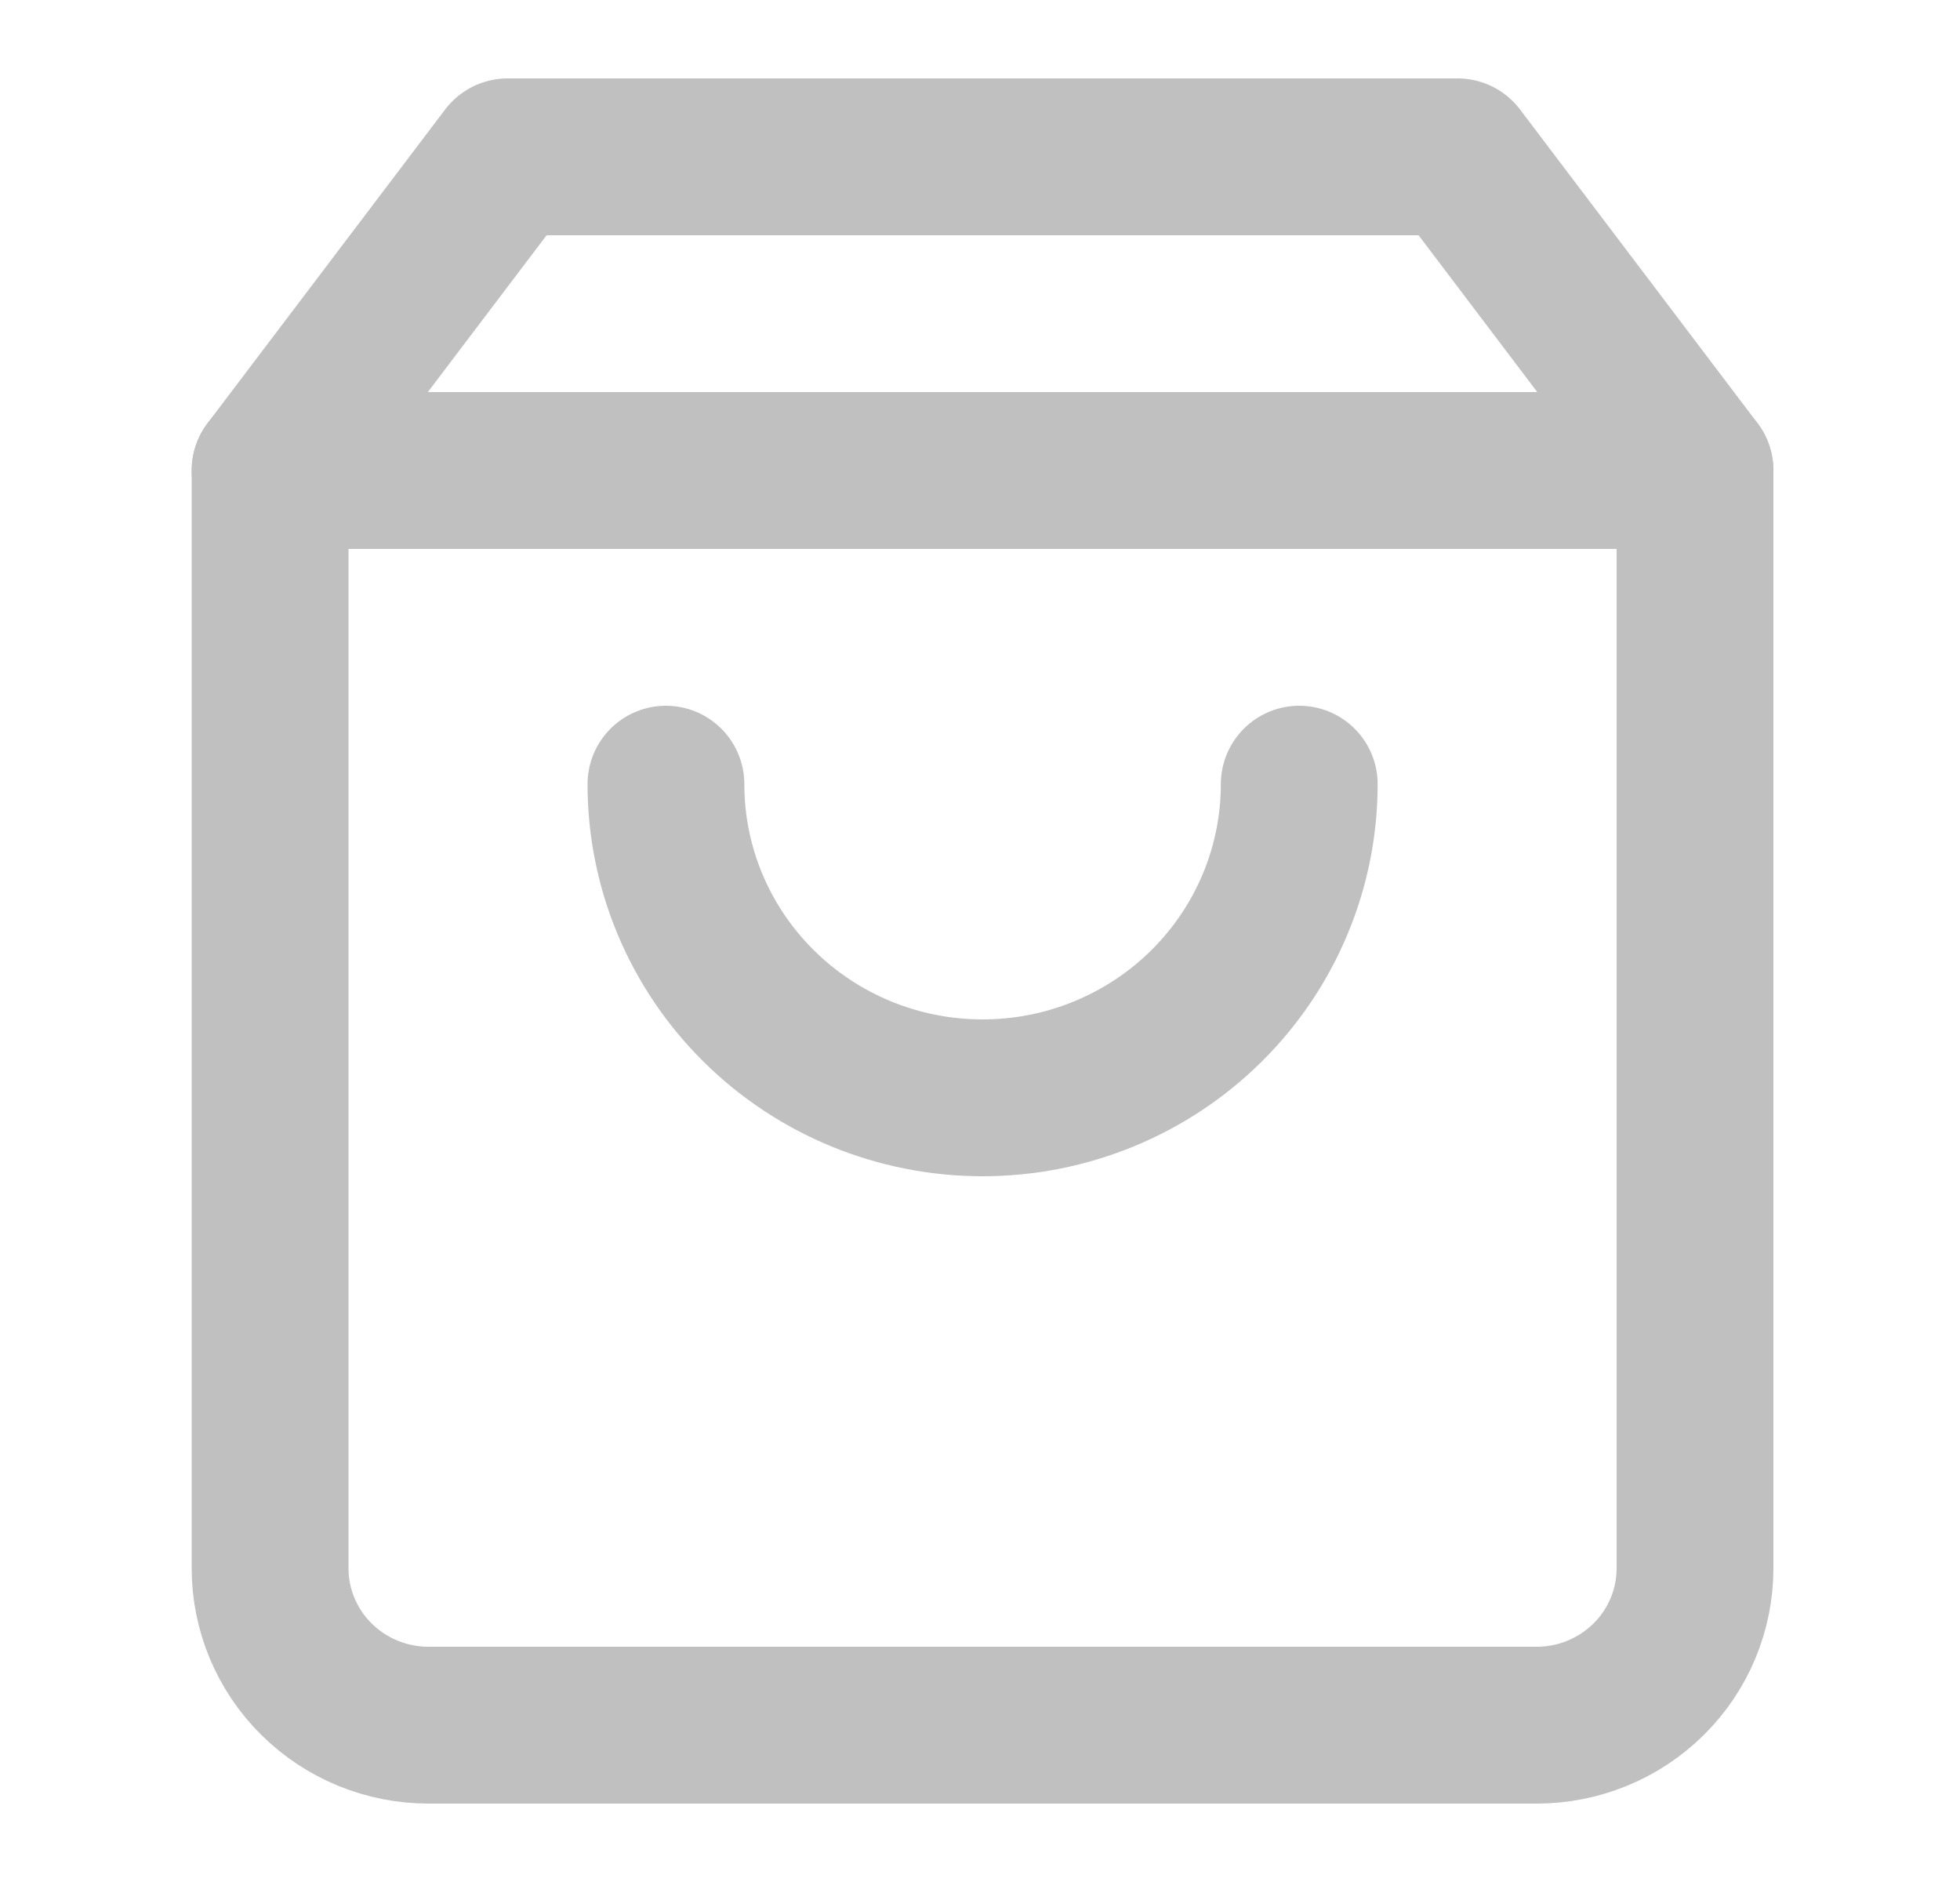
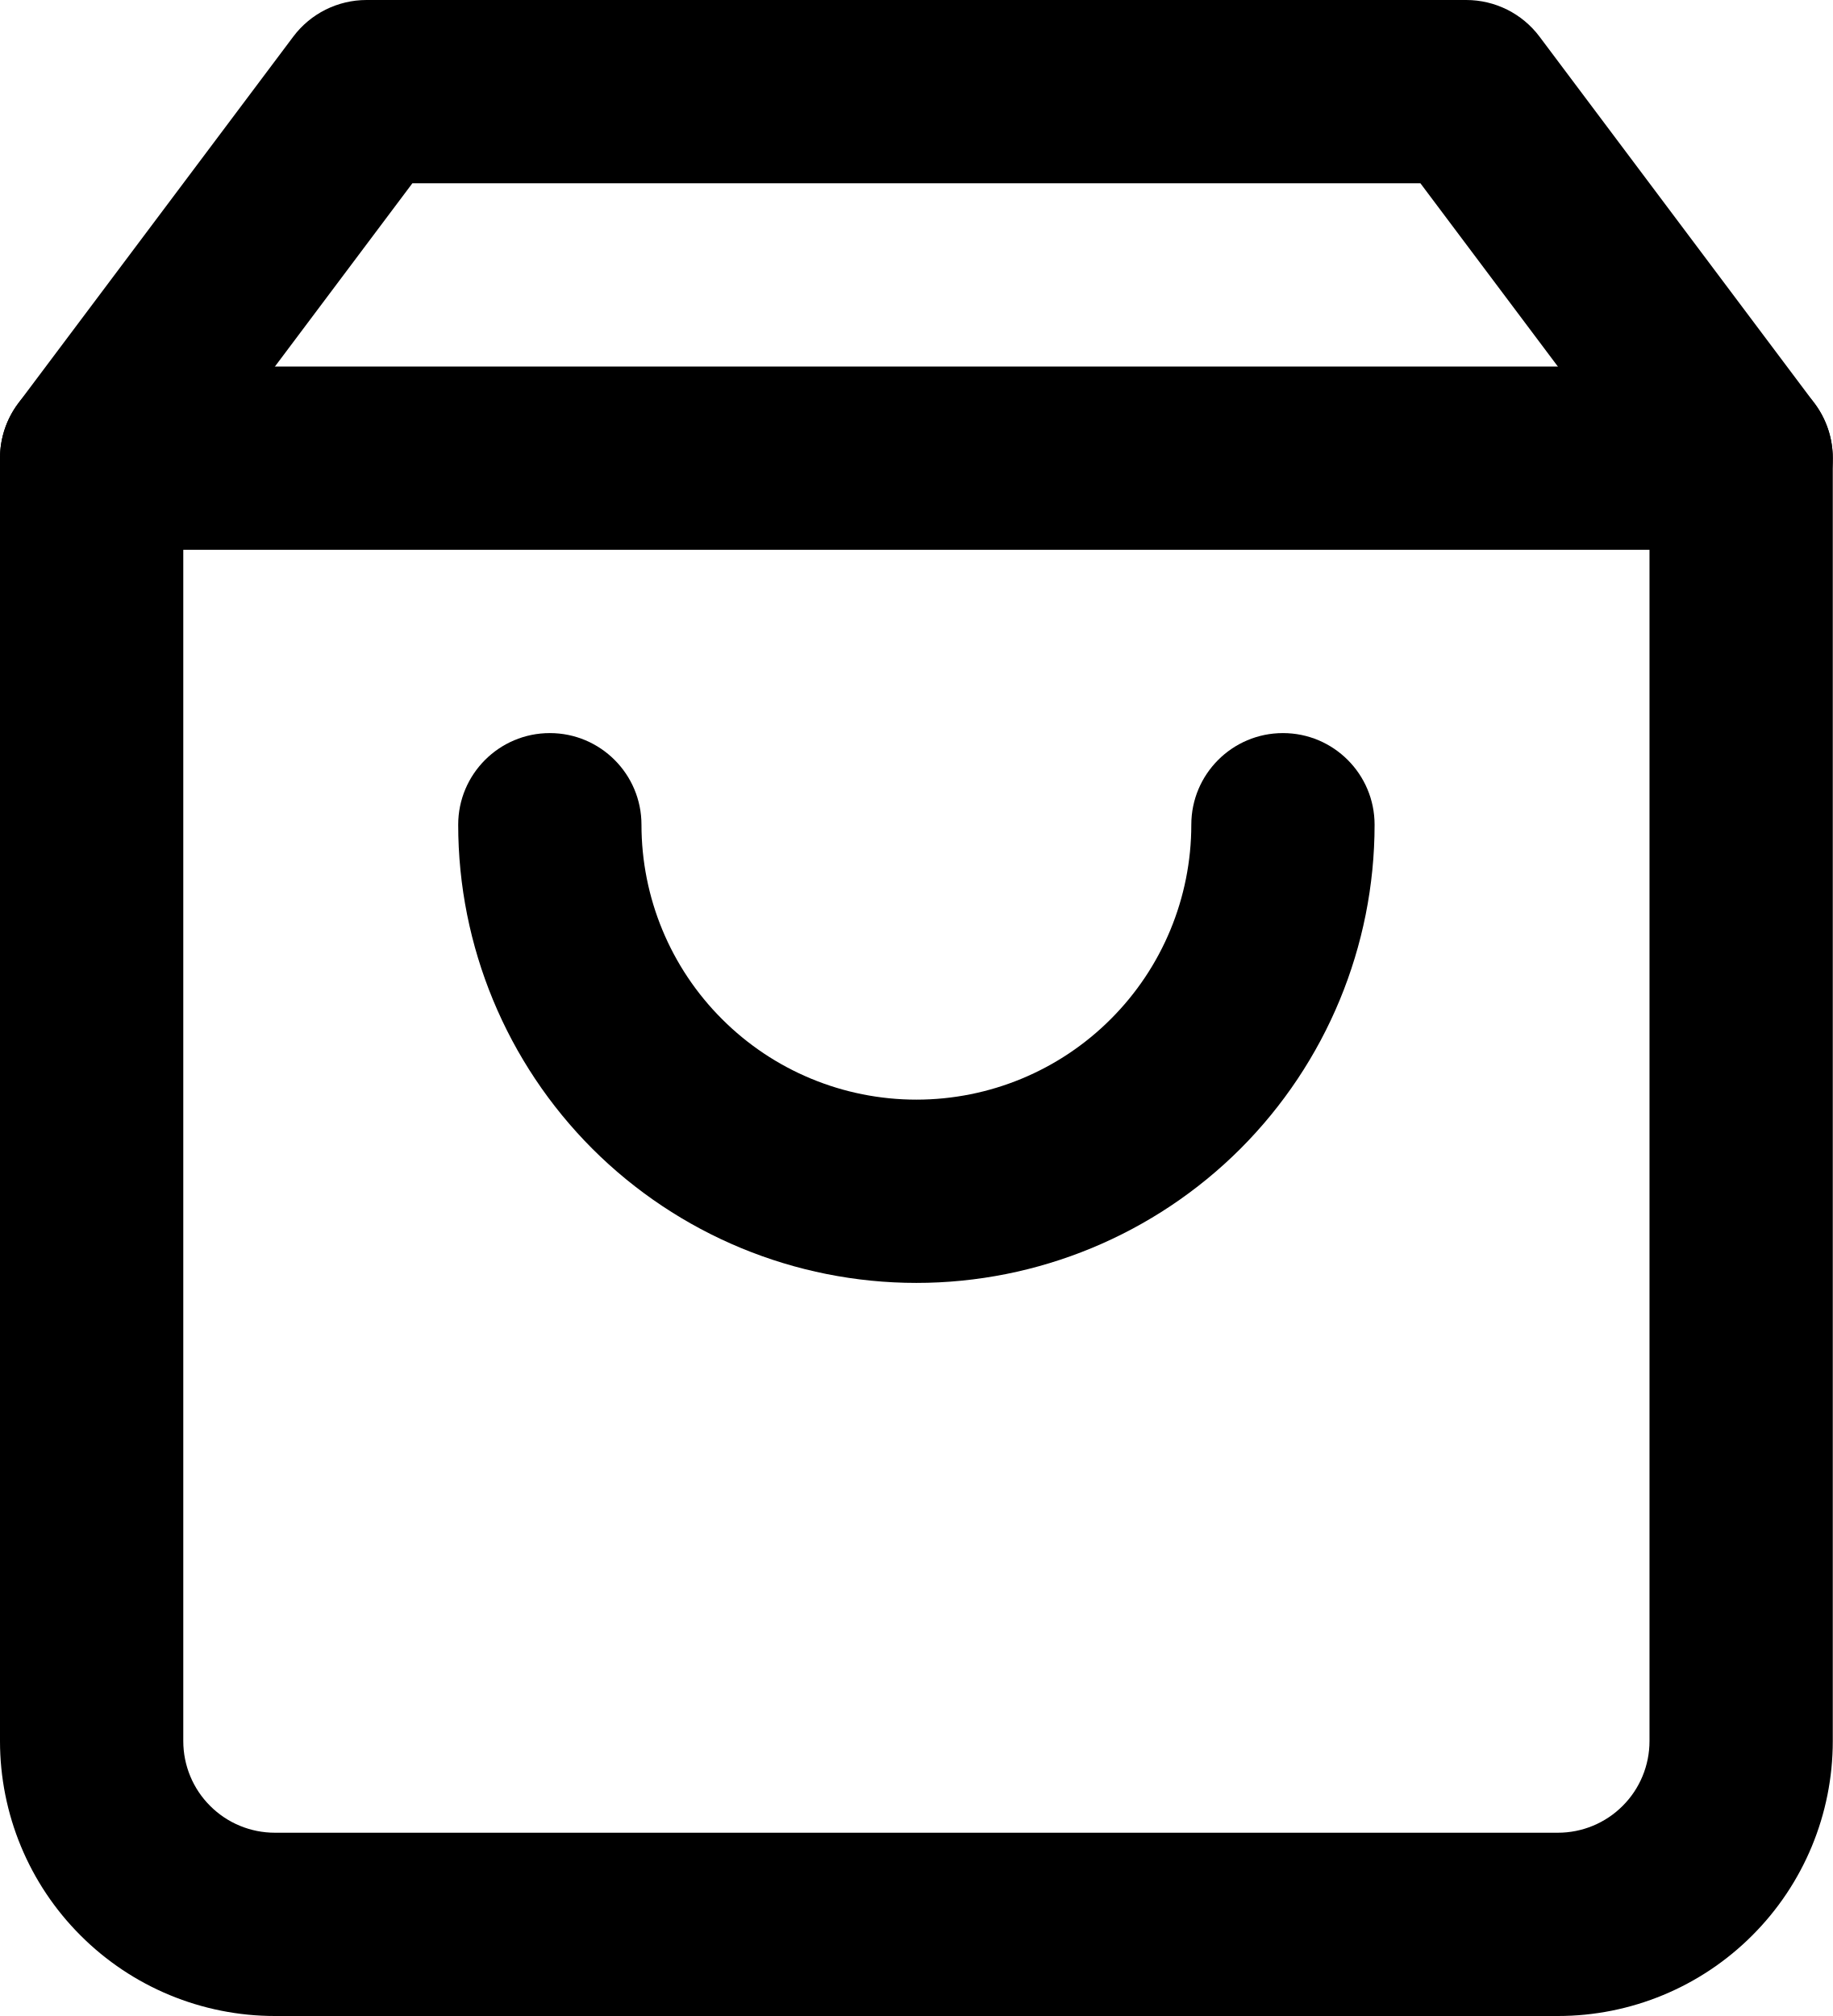
- <svg xmlns="http://www.w3.org/2000/svg" width="25" height="24" viewBox="0 0 25 24" fill="none">
-   <path d="M6.475 2L3.445 6V20C3.445 20.53 3.658 21.039 4.037 21.414C4.416 21.789 4.929 22 5.465 22H19.601C20.137 22 20.65 21.789 21.029 21.414C21.408 21.039 21.62 20.53 21.62 20V6L18.591 2H6.475Z" stroke="#C0C0C0" stroke-width="2" stroke-linecap="round" stroke-linejoin="round" />
-   <path d="M3.445 6H21.62" stroke="#C0C0C0" stroke-width="2" stroke-linecap="round" stroke-linejoin="round" />
-   <path d="M16.572 10C16.572 11.061 16.146 12.078 15.389 12.828C14.631 13.579 13.604 14 12.533 14C11.461 14 10.434 13.579 9.677 12.828C8.919 12.078 8.494 11.061 8.494 10" stroke="#C0C0C0" stroke-width="2" stroke-linecap="round" stroke-linejoin="round" />
+ <svg xmlns="http://www.w3.org/2000/svg" width="20" height="22" viewBox="0 0 20 22" fill="none">
+   <path fill-rule="evenodd" clip-rule="evenodd" d="M3.2 0.4C3.389 0.148 3.685 0 4 0H16C16.315 0 16.611 0.148 16.8 0.4L19.8 4.4C19.93 4.573 20 4.784 20 5V19C20 19.796 19.684 20.559 19.121 21.121C18.559 21.684 17.796 22 17 22H3C2.204 22 1.441 21.684 0.879 21.121C0.316 20.559 0 19.796 0 19V5C0 4.784 0.07 4.573 0.2 4.4L3.2 0.4ZM4.5 2L2 5.333V19C2 19.265 2.105 19.52 2.293 19.707C2.48 19.895 2.735 20 3 20H17C17.265 20 17.52 19.895 17.707 19.707C17.895 19.52 18 19.265 18 19V5.333L15.5 2H4.5Z" fill="black" />
+   <path fill-rule="evenodd" clip-rule="evenodd" d="M0 5C0 4.448 0.448 4 1 4H19C19.552 4 20 4.448 20 5C20 5.552 19.552 6 19 6H1C0.448 6 0 5.552 0 5Z" fill="black" />
+   <path fill-rule="evenodd" clip-rule="evenodd" d="M6 8C6.552 8 7 8.448 7 9C7 9.796 7.316 10.559 7.879 11.121C8.441 11.684 9.204 12 10 12C10.796 12 11.559 11.684 12.121 11.121C12.684 10.559 13 9.796 13 9C13 8.448 13.448 8 14 8C14.552 8 15 8.448 15 9C15 10.326 14.473 11.598 13.536 12.536C12.598 13.473 11.326 14 10 14C8.674 14 7.402 13.473 6.464 12.536C5.527 11.598 5 10.326 5 9C5 8.448 5.448 8 6 8Z" fill="black" />
</svg>
